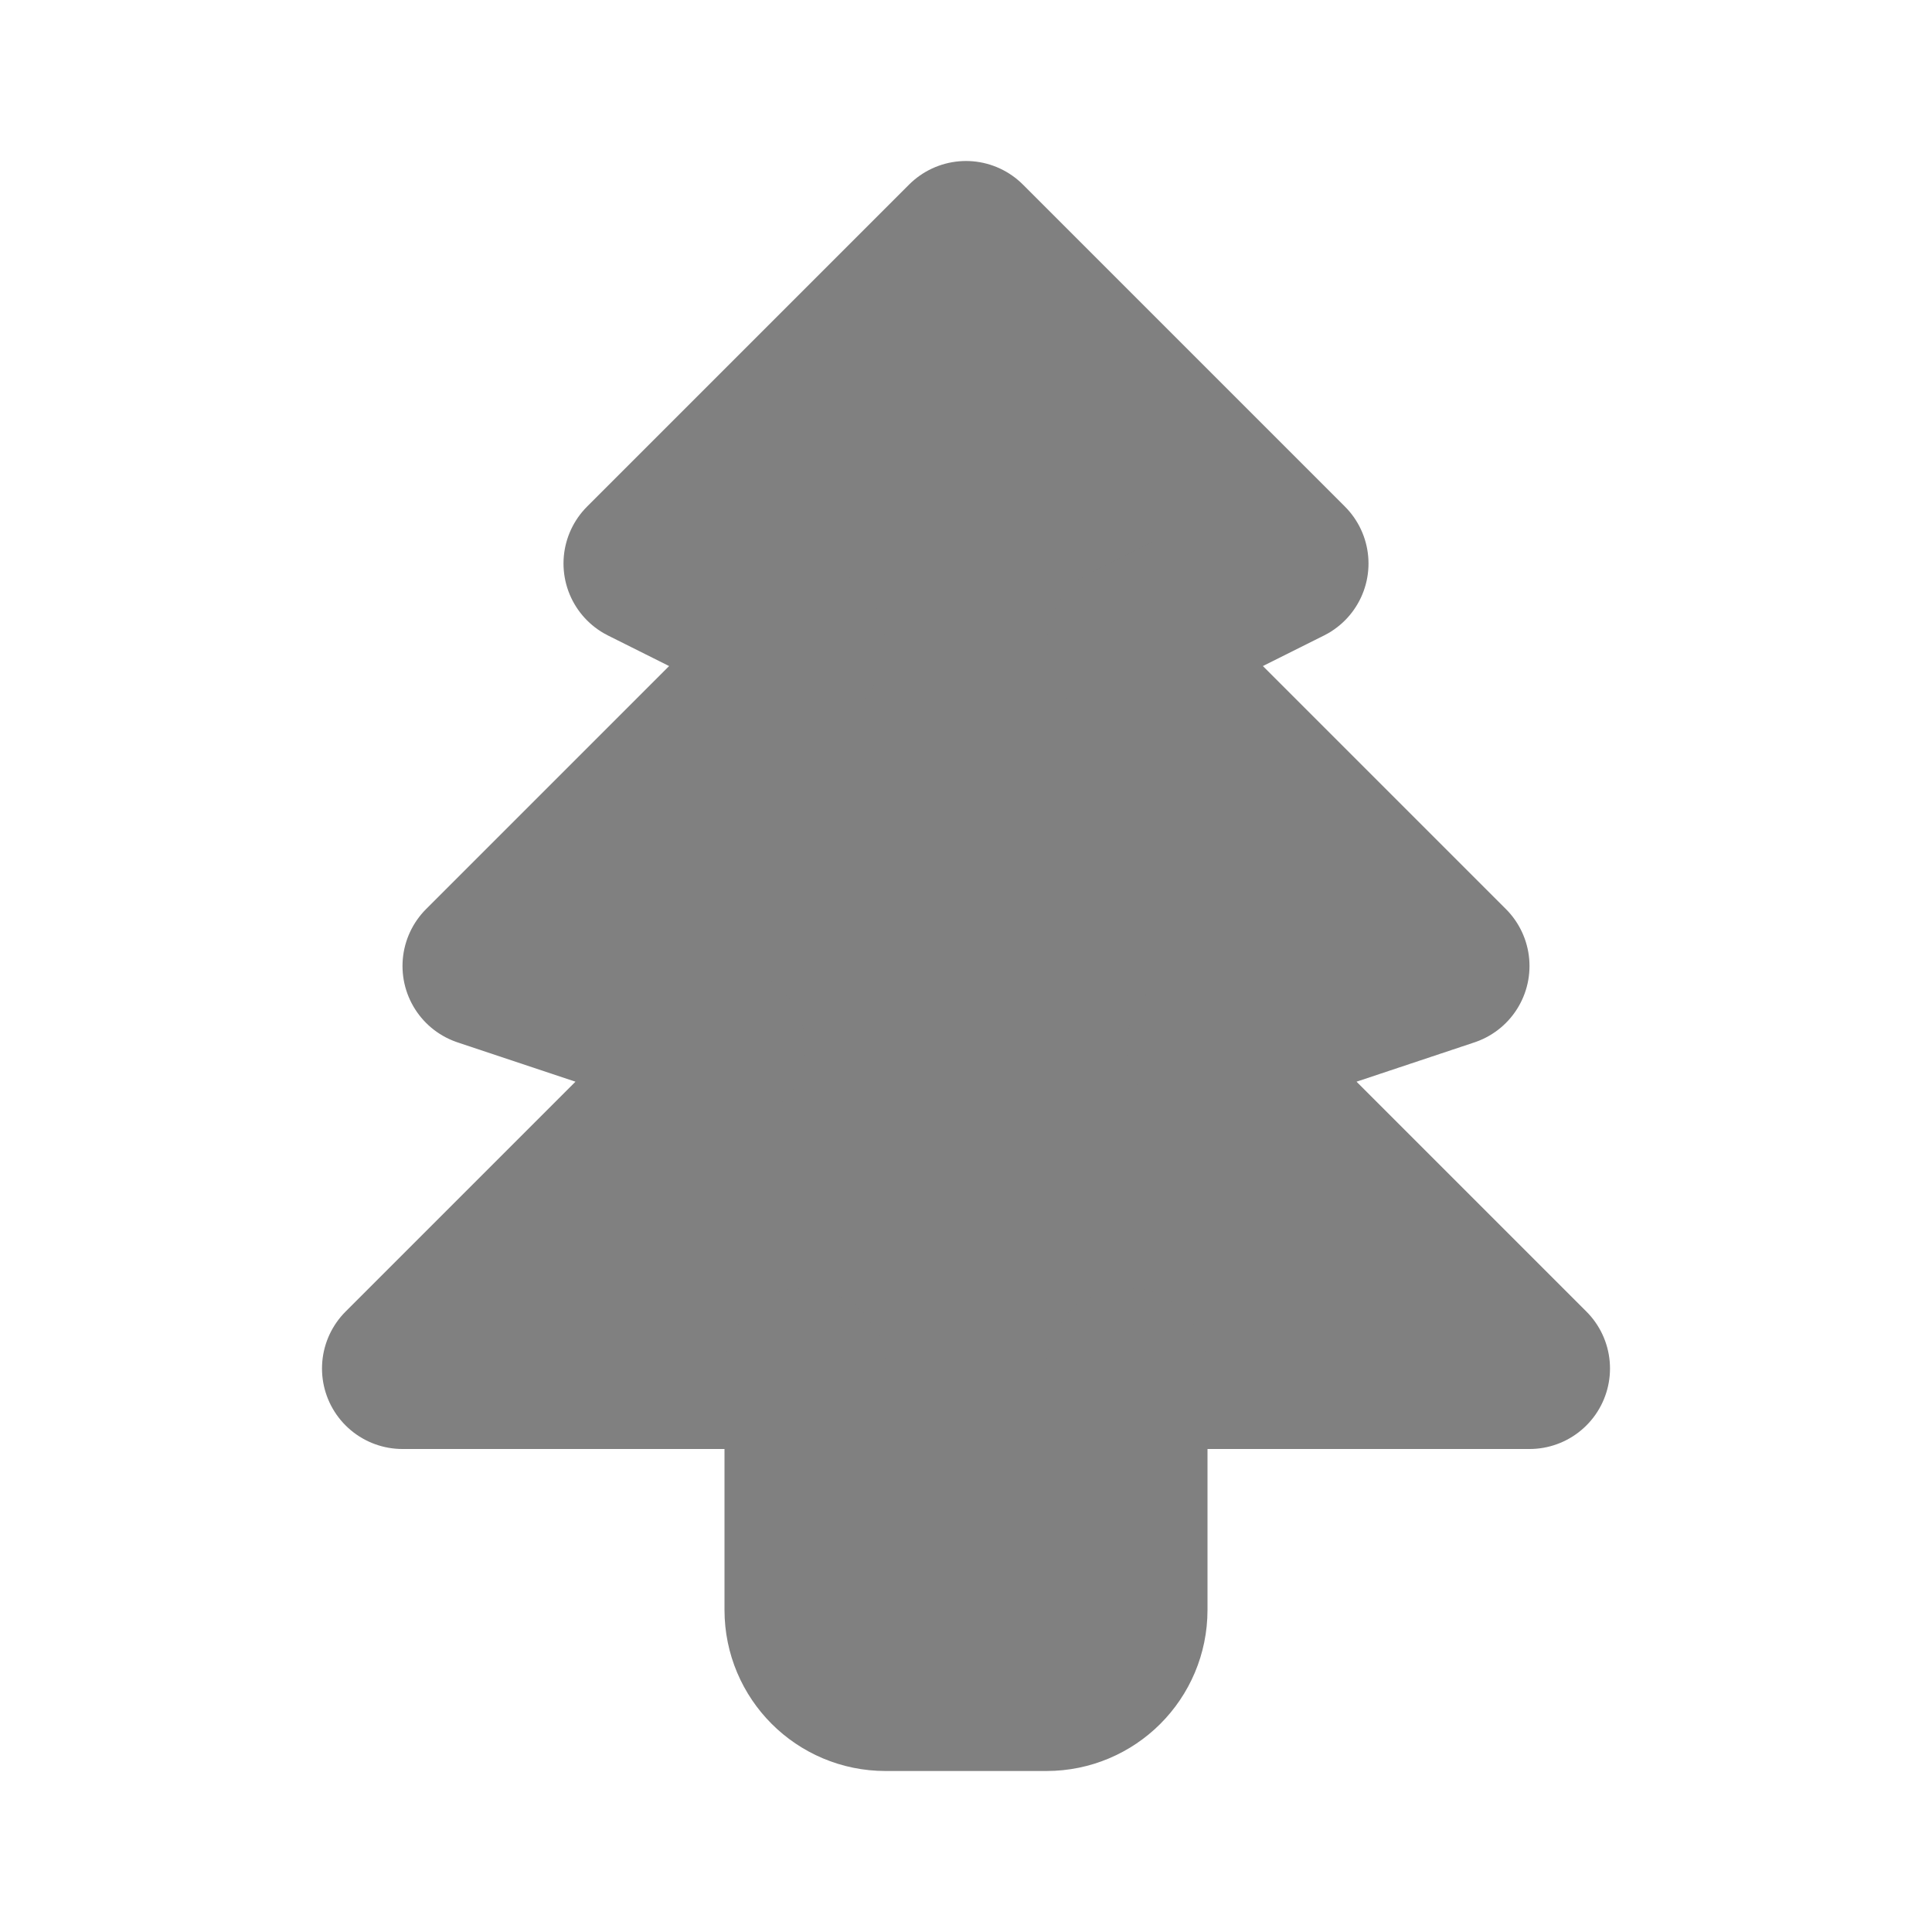
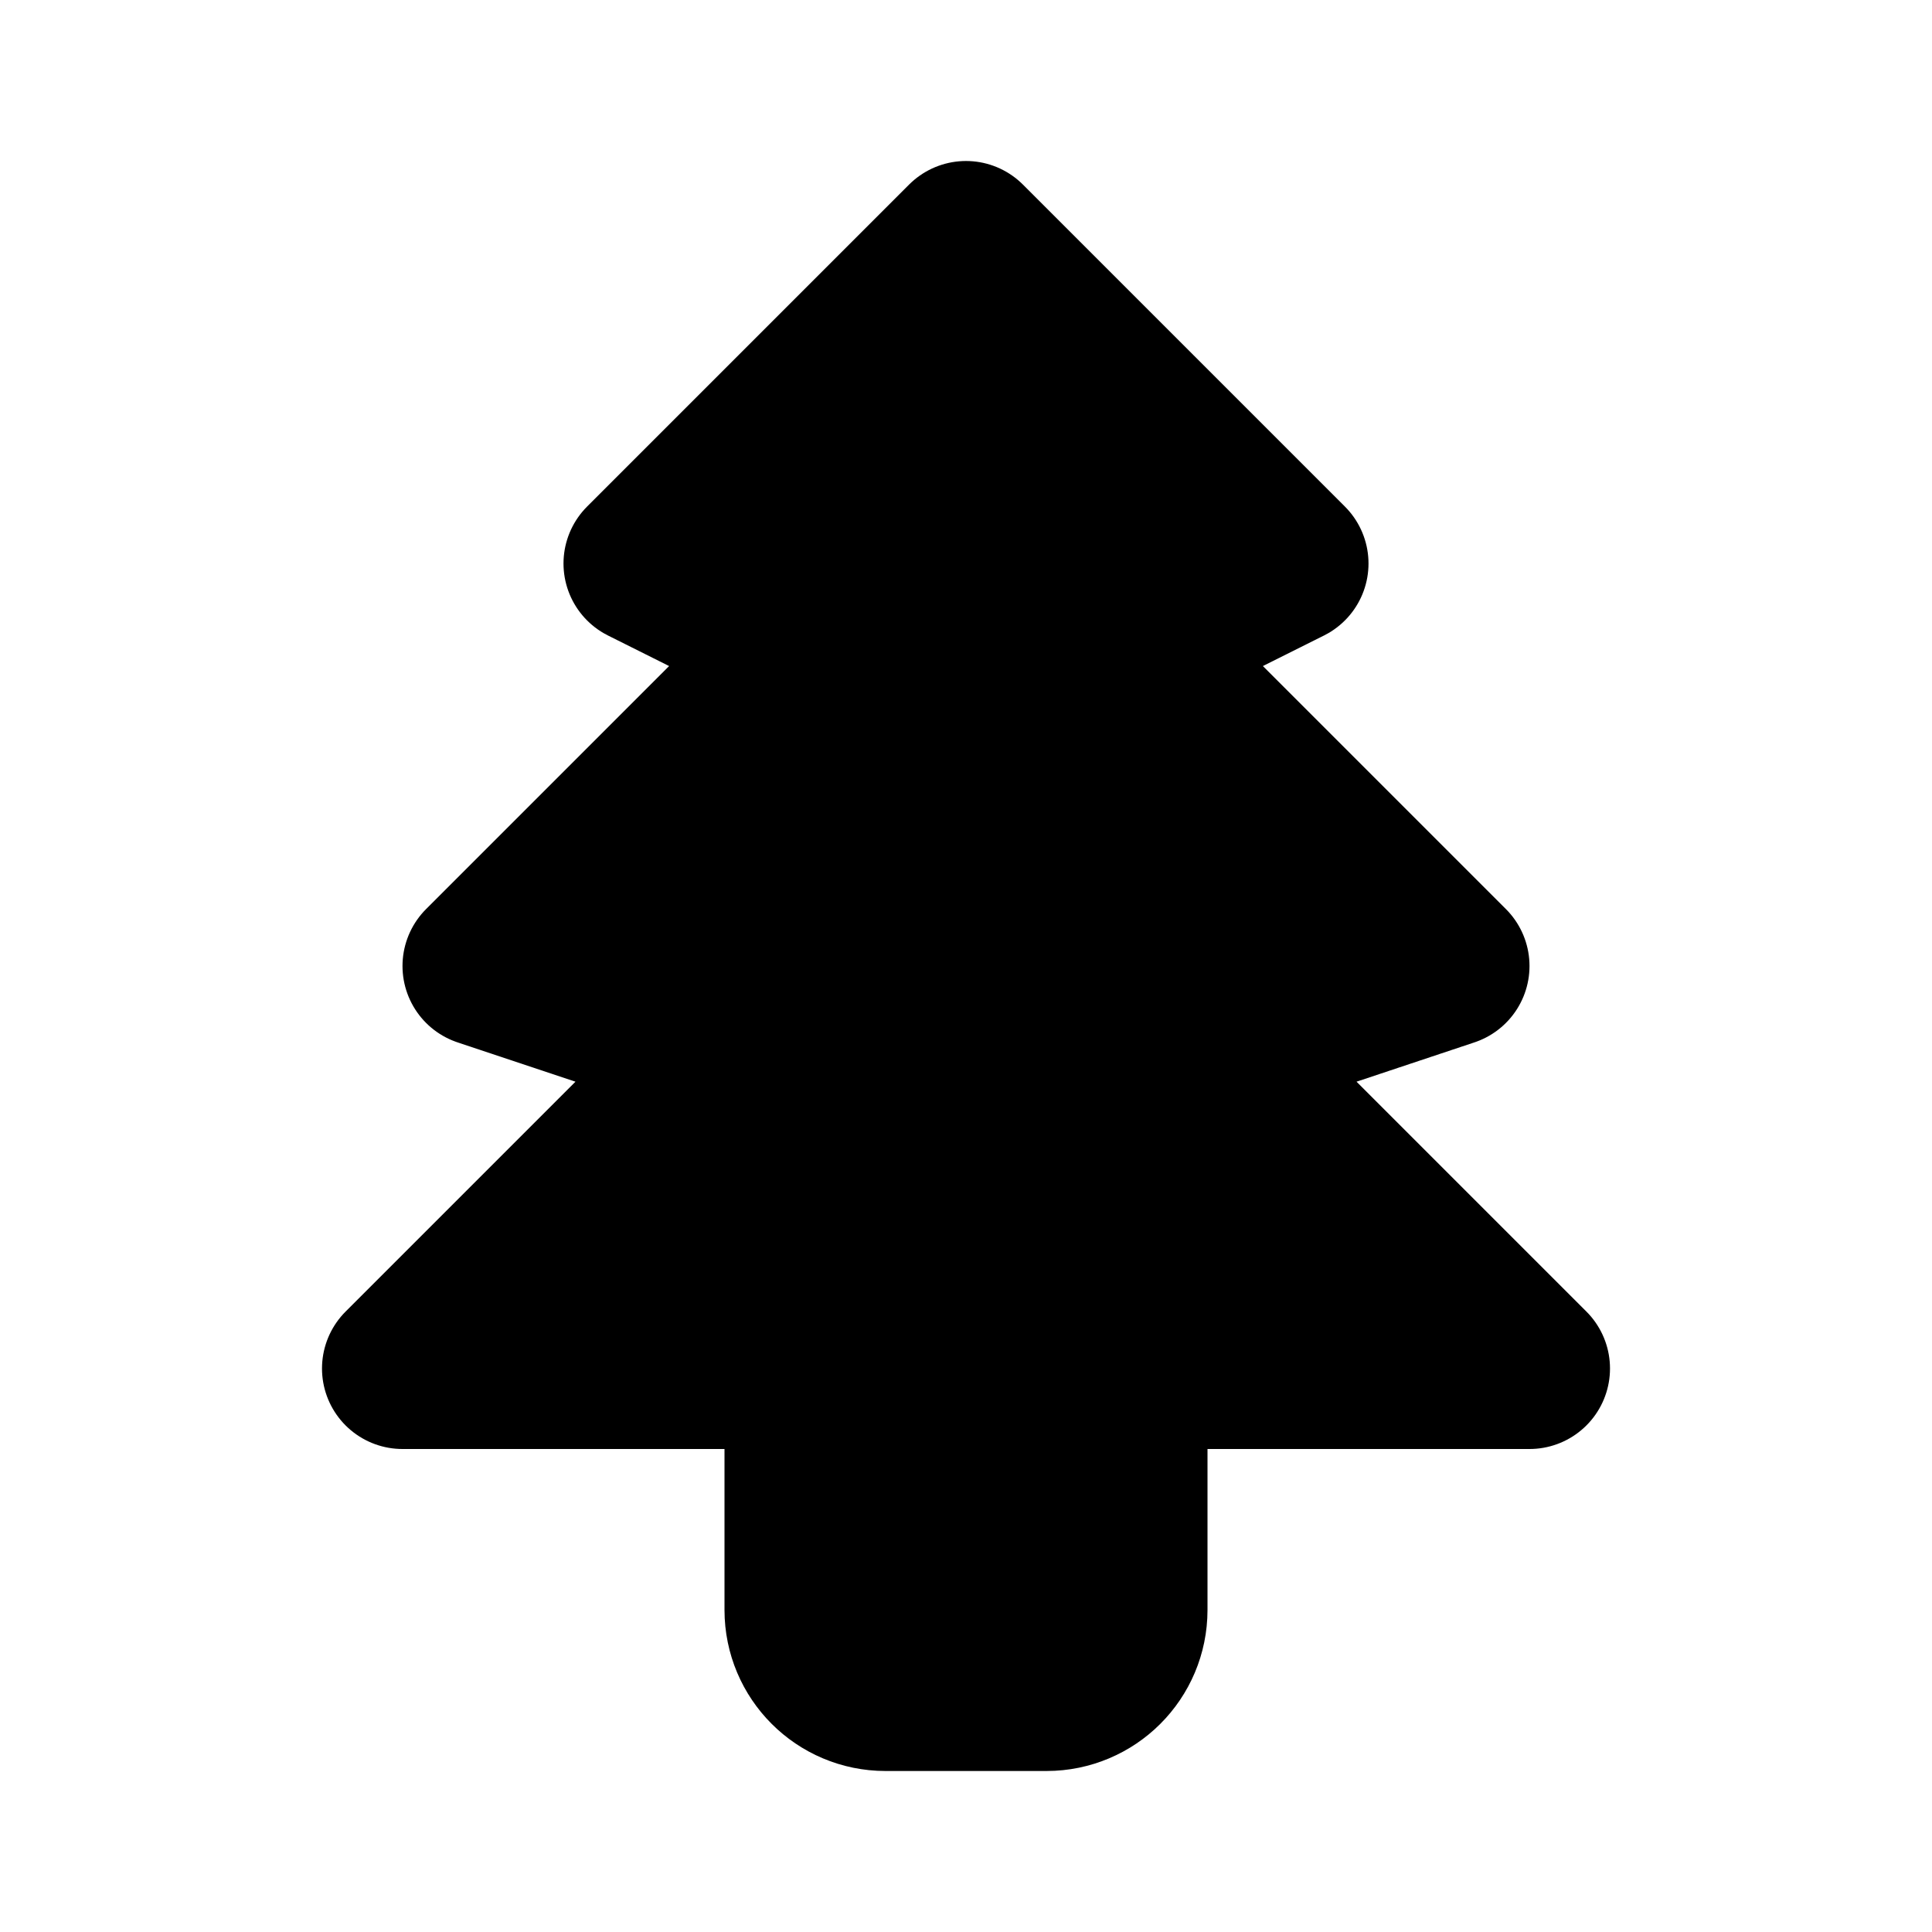
<svg xmlns="http://www.w3.org/2000/svg" class="icon icon-tabler icon-tabler-christmas-tree" width="24" height="24" viewBox="0 0 24 24" stroke-width="2" stroke="currentColor" fill="none" stroke-linecap="round" stroke-linejoin="round">
  <path stroke="none" d="M0 0h24v24H0z" fill="none" />
-   <path stroke="#808080" fill="#808080" d="M12 3l4 4l-2 1l4 4l-3 1l4 4h-14l4 -4l-3 -1l4 -4l-2 -1z" />
-   <path stroke="#808080" fill="#808080" d="M14 17v3a1 1 0 0 1 -1 1h-2a1 1 0 0 1 -1 -1v-3" />
+   <path stroke="black" fill="black" d="M12 3l4 4l-2 1l4 4l-3 1l4 4h-14l4 -4l-3 -1l4 -4l-2 -1z" />
+   <path stroke="black" fill="black" d="M14 17v3a1 1 0 0 1 -1 1h-2a1 1 0 0 1 -1 -1v-3" />
</svg>
